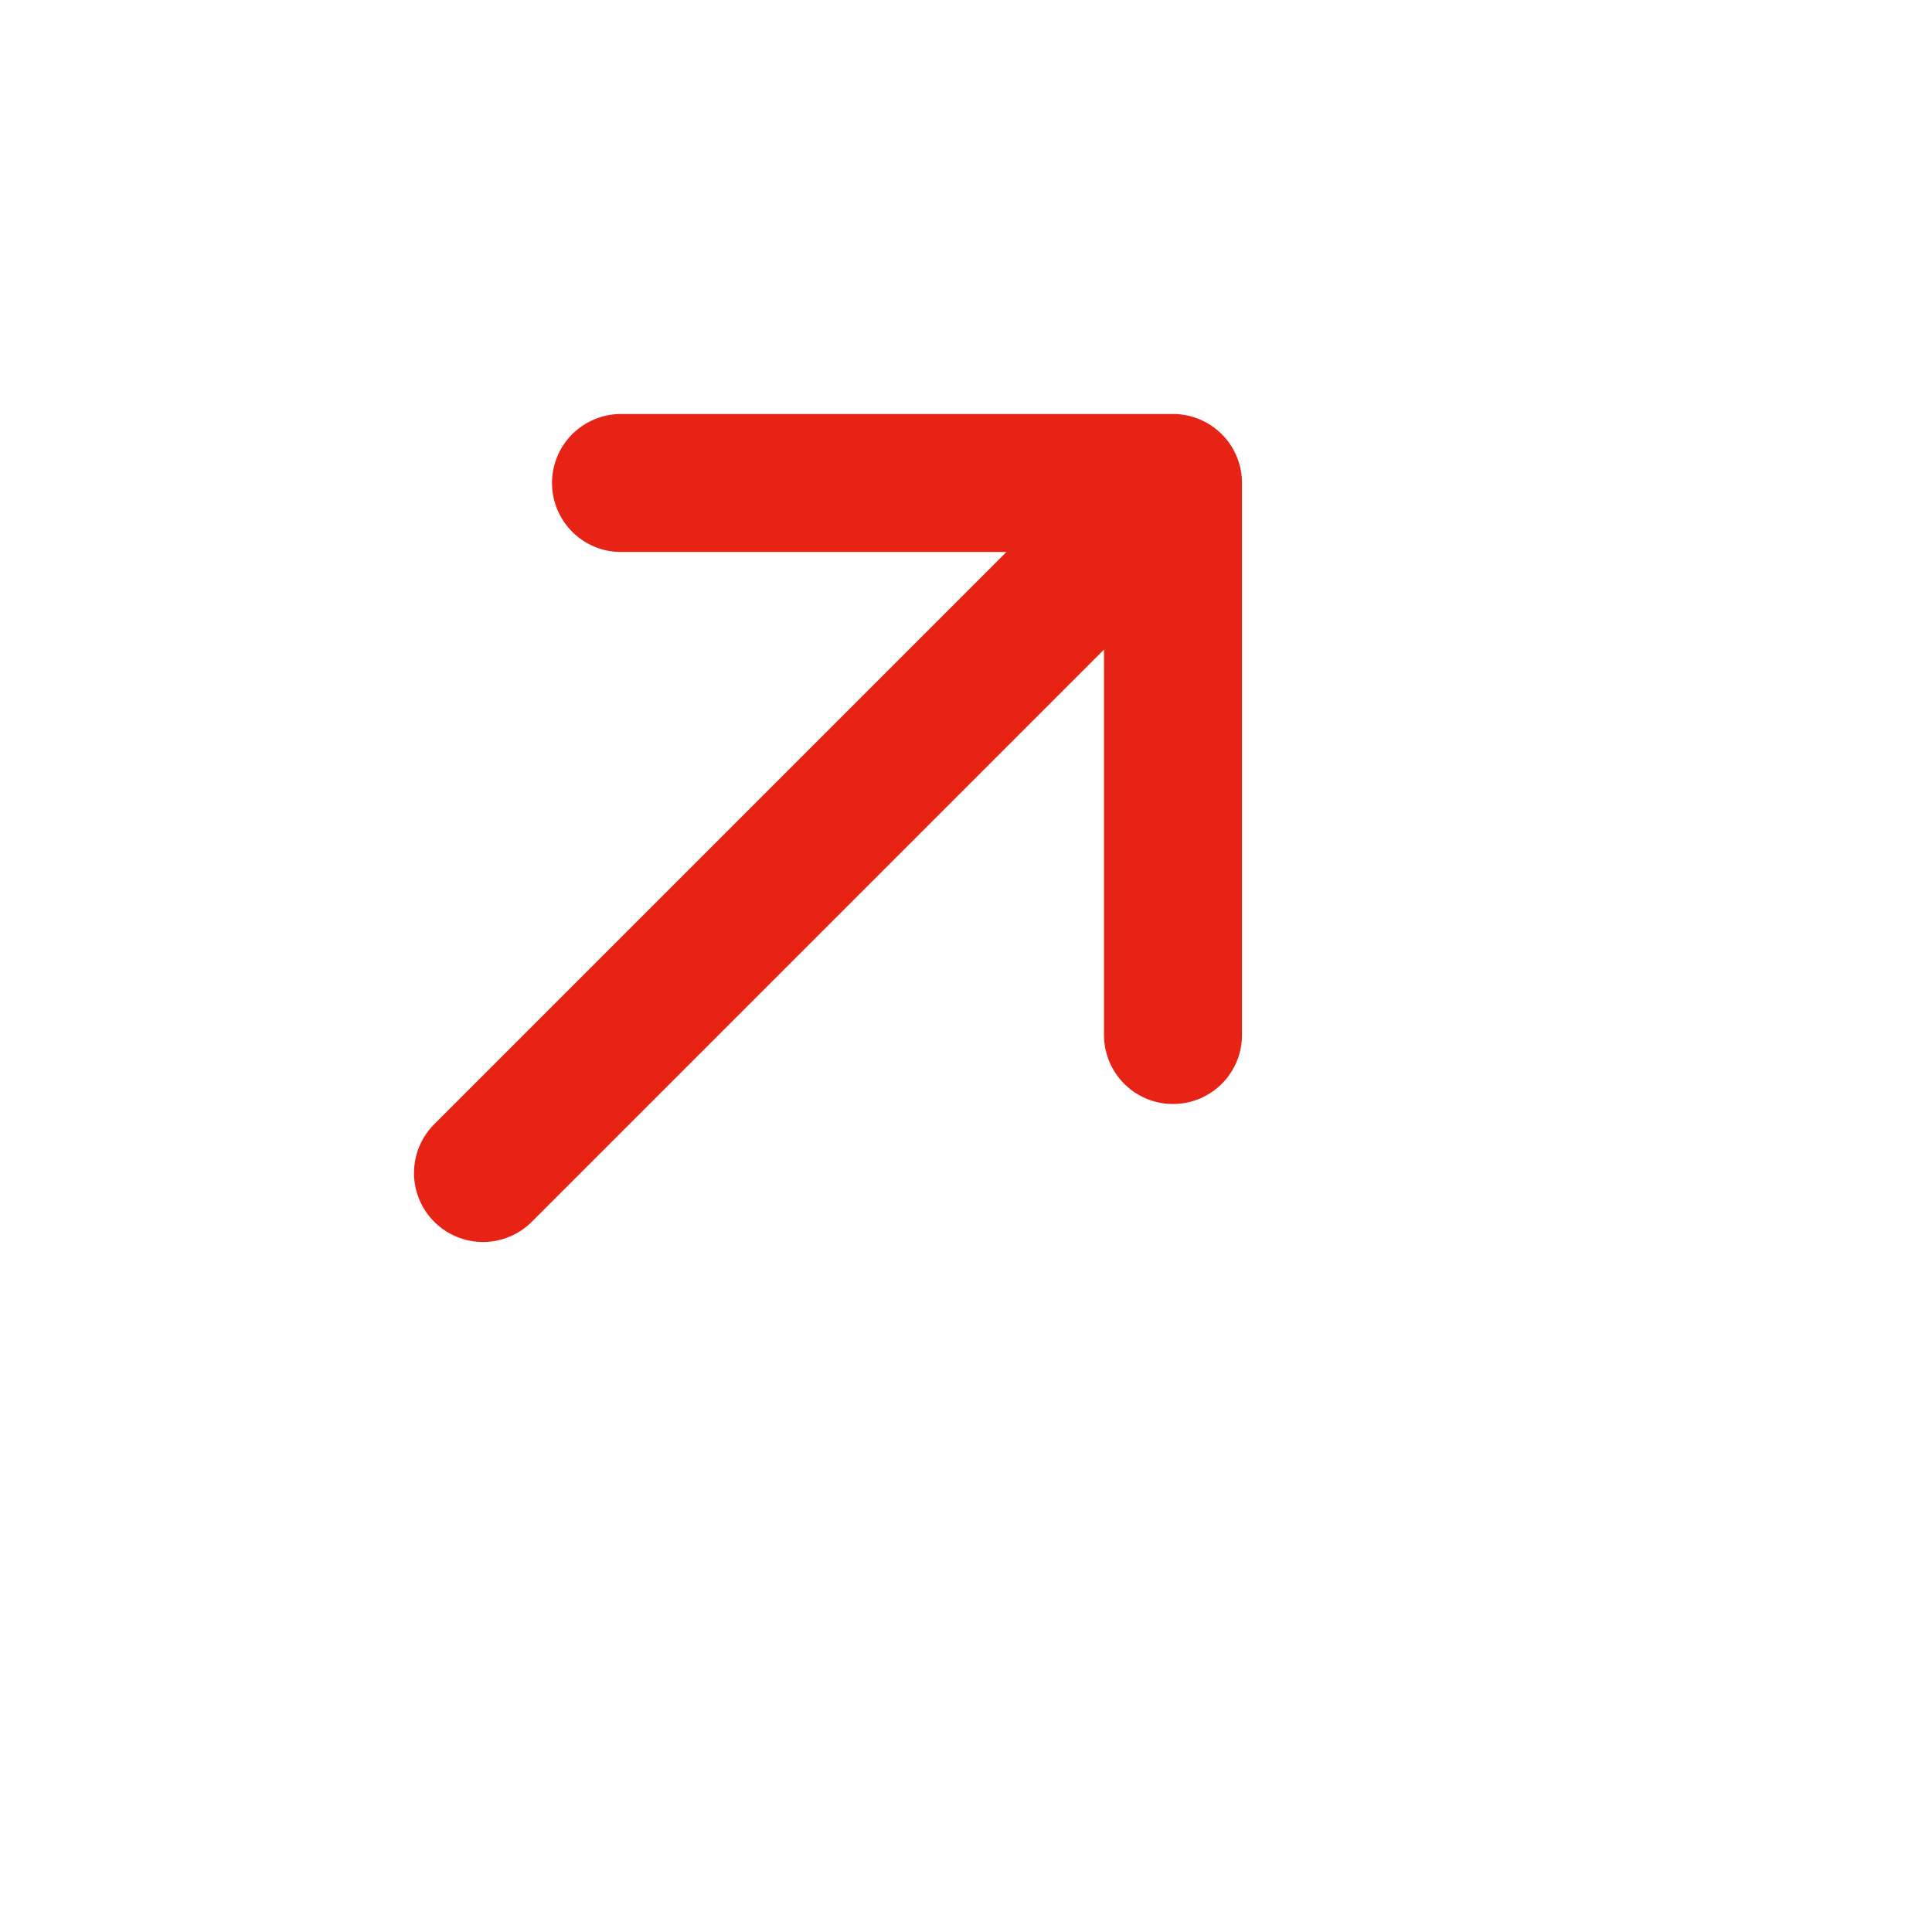
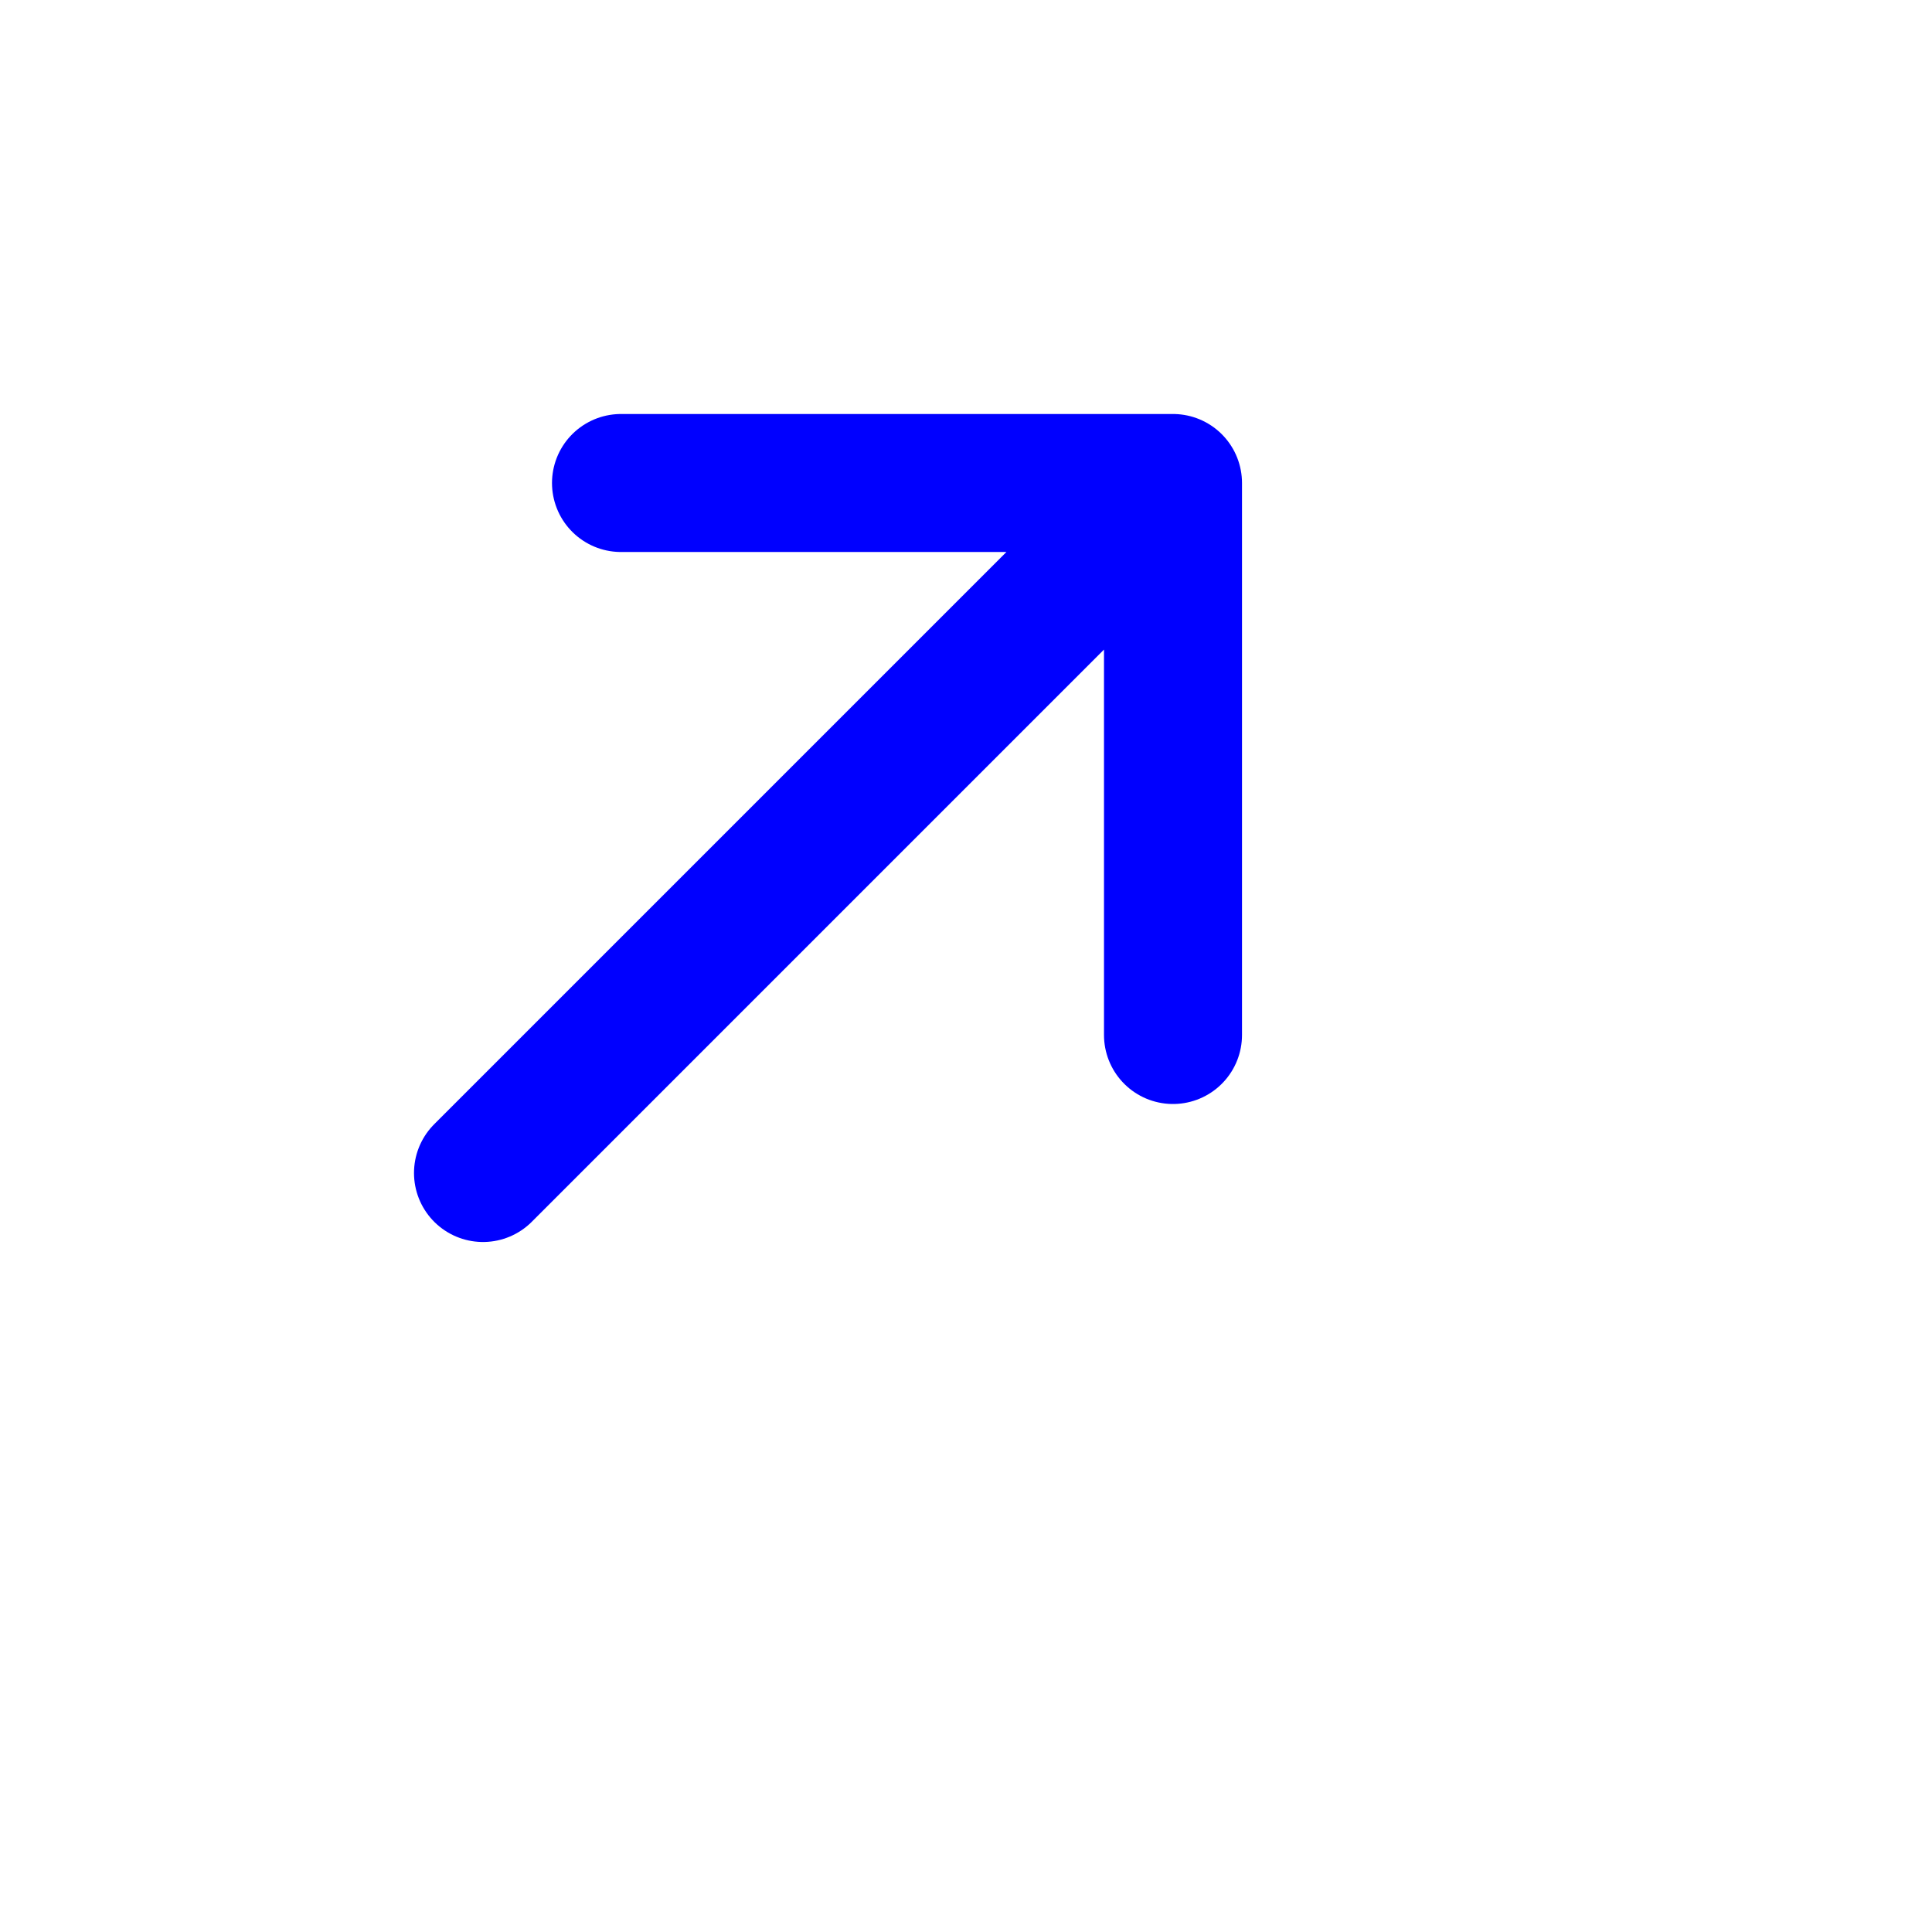
<svg xmlns="http://www.w3.org/2000/svg" width="28" height="28" viewBox="0 0 28 28" fill="none">
  <g id="Arrow / Arrow_Up_Right_MD">
-     <path id="Vector" d="M7 17L17 7M17 7H9M17 7V15" stroke="#e62314" stroke-width="2" stroke-linecap="round" stroke-linejoin="round" />
+     <path id="Vector" d="M7 17L17 7M17 7H9M17 7V15" stroke="#0000ff" stroke-width="2" stroke-linecap="round" stroke-linejoin="round" />
  </g>
</svg>
